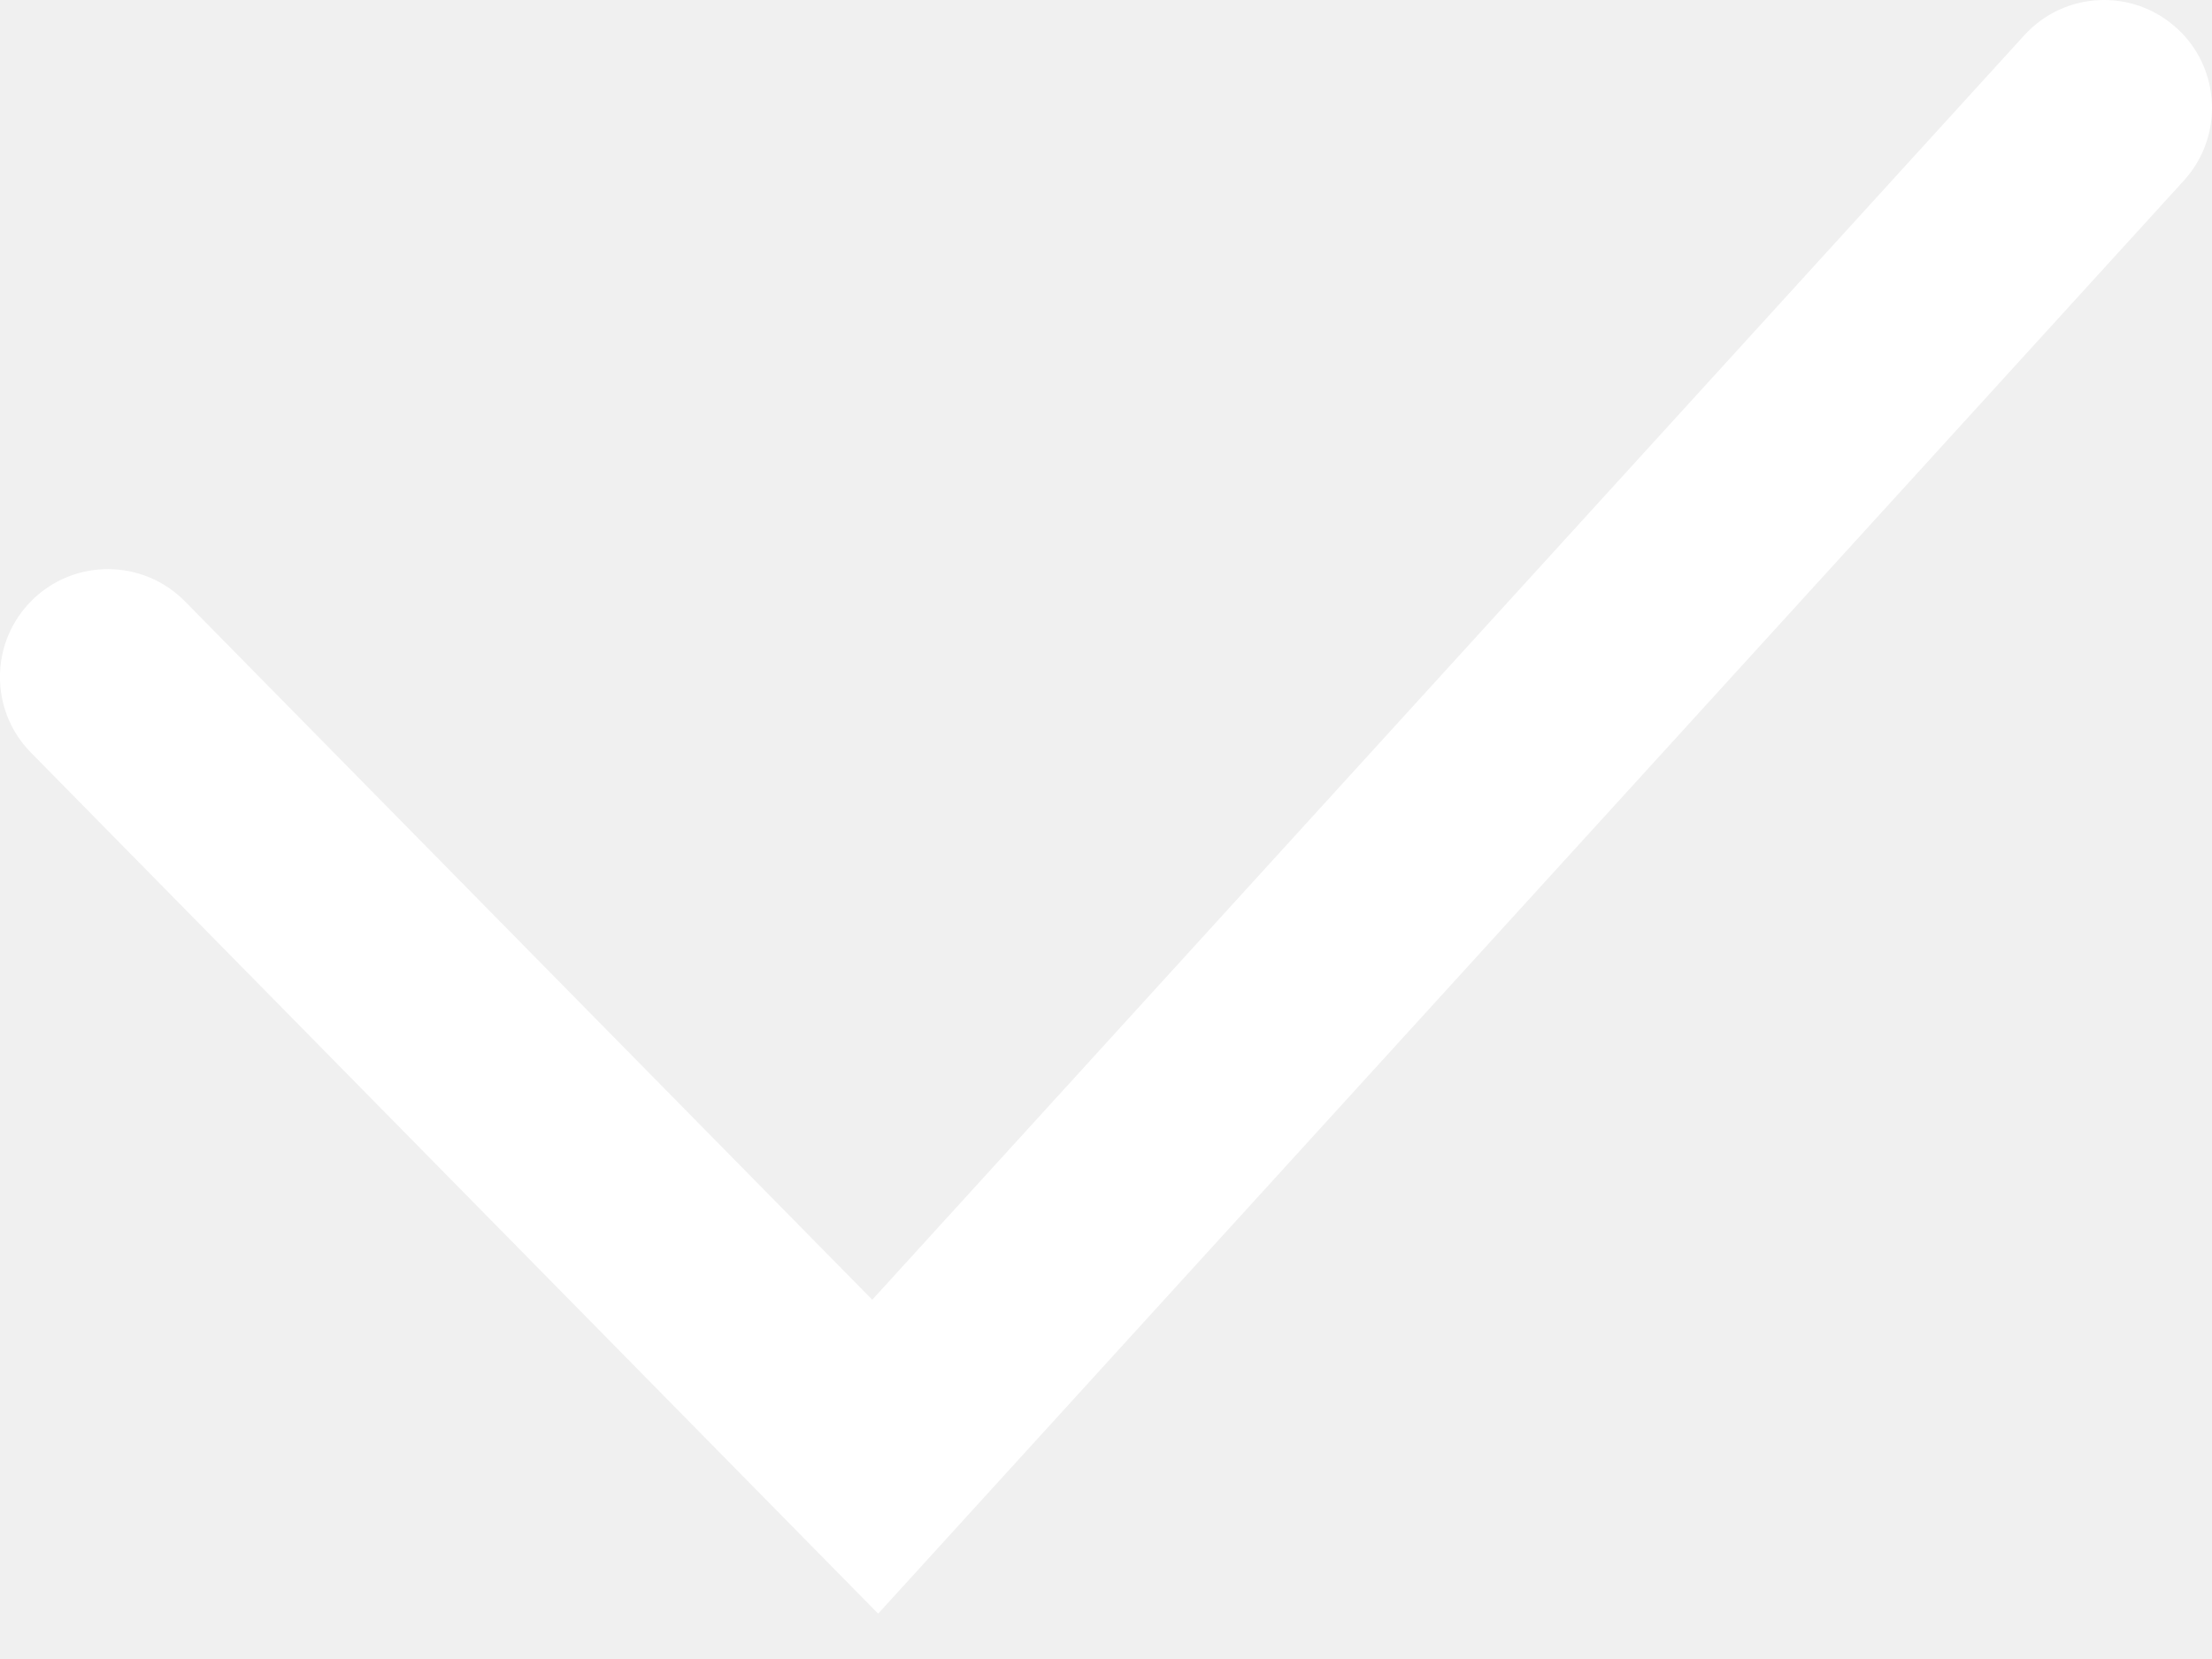
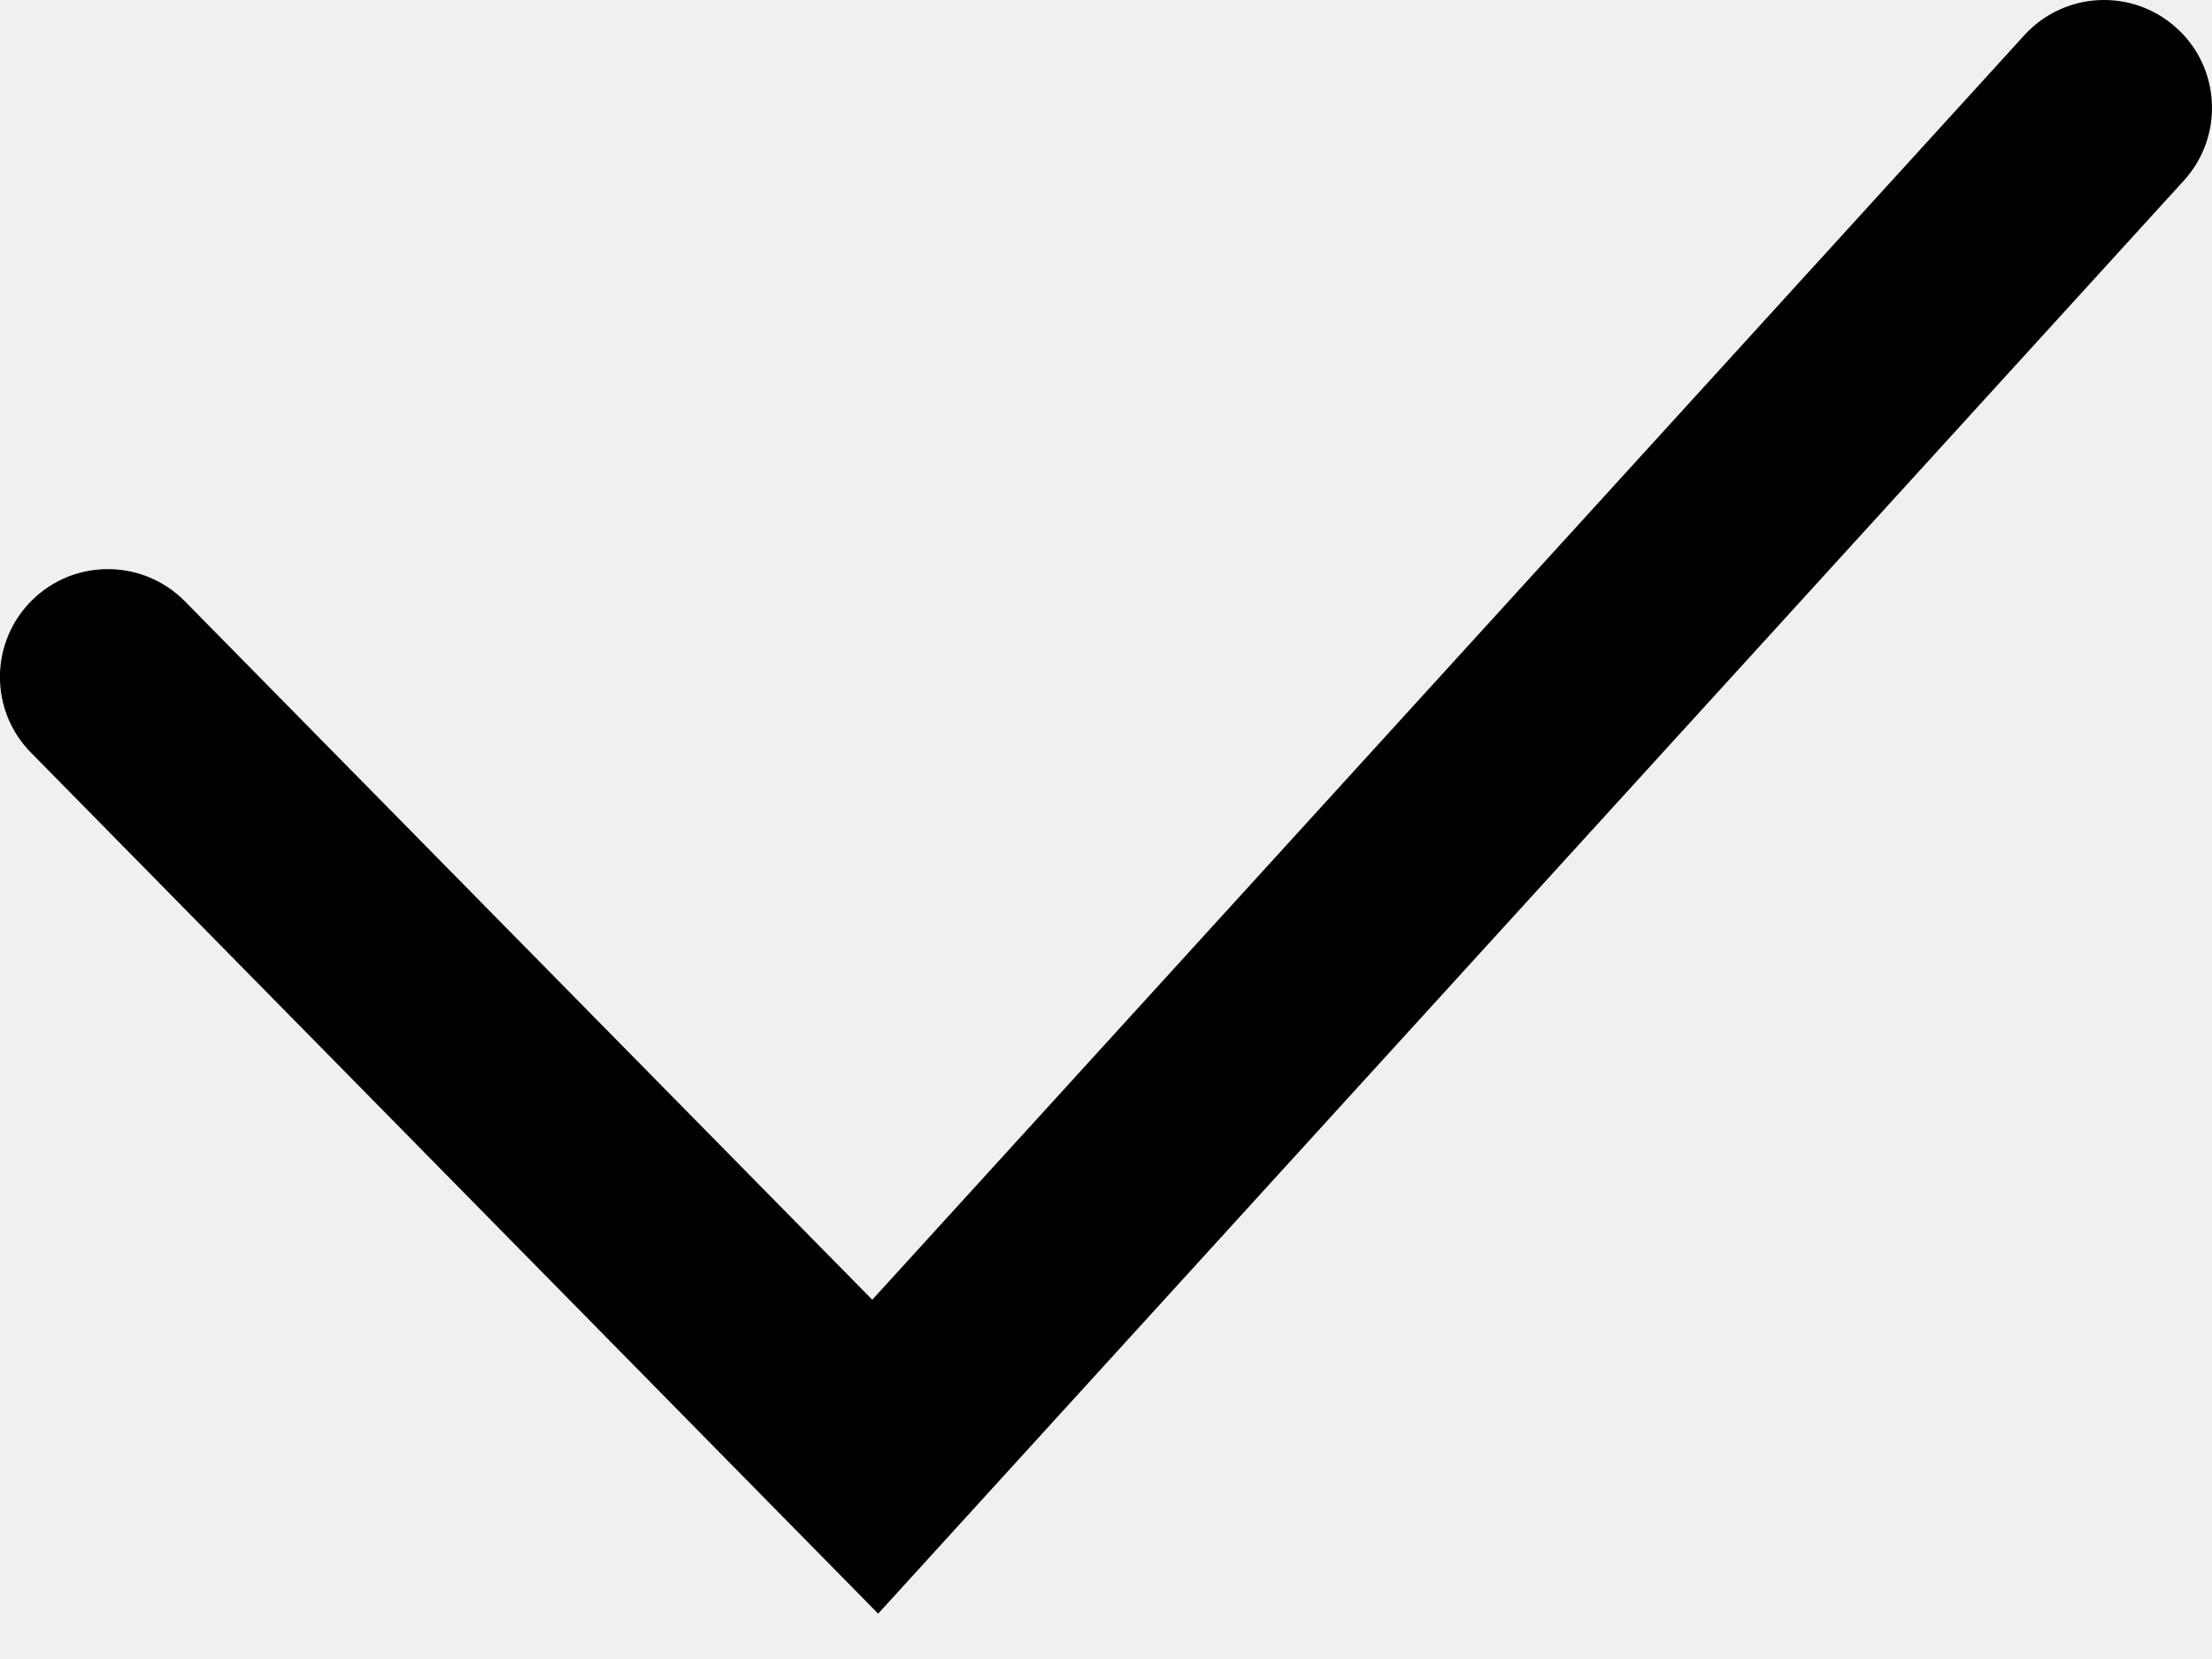
<svg xmlns="http://www.w3.org/2000/svg" width="12" height="9" viewBox="0 0 12 9" fill="none">
-   <path fill-rule="evenodd" clip-rule="evenodd" d="M11.809 0.153C12.048 0.37 12.065 0.741 11.847 0.98L4.764 8.754L0.168 4.083C-0.059 3.853 -0.056 3.482 0.175 3.255C0.405 3.029 0.776 3.032 1.003 3.262L4.732 7.051L10.982 0.191C11.2 -0.048 11.57 -0.065 11.809 0.153Z" fill="white" />
+   <path fill-rule="evenodd" clip-rule="evenodd" d="M11.809 0.153C12.048 0.37 12.065 0.741 11.847 0.98L4.764 8.754L0.168 4.083C-0.059 3.853 -0.056 3.482 0.175 3.255C0.405 3.029 0.776 3.032 1.003 3.262L4.732 7.051L10.982 0.191C11.2 -0.048 11.57 -0.065 11.809 0.153Z" fill="#000" />
</svg>
